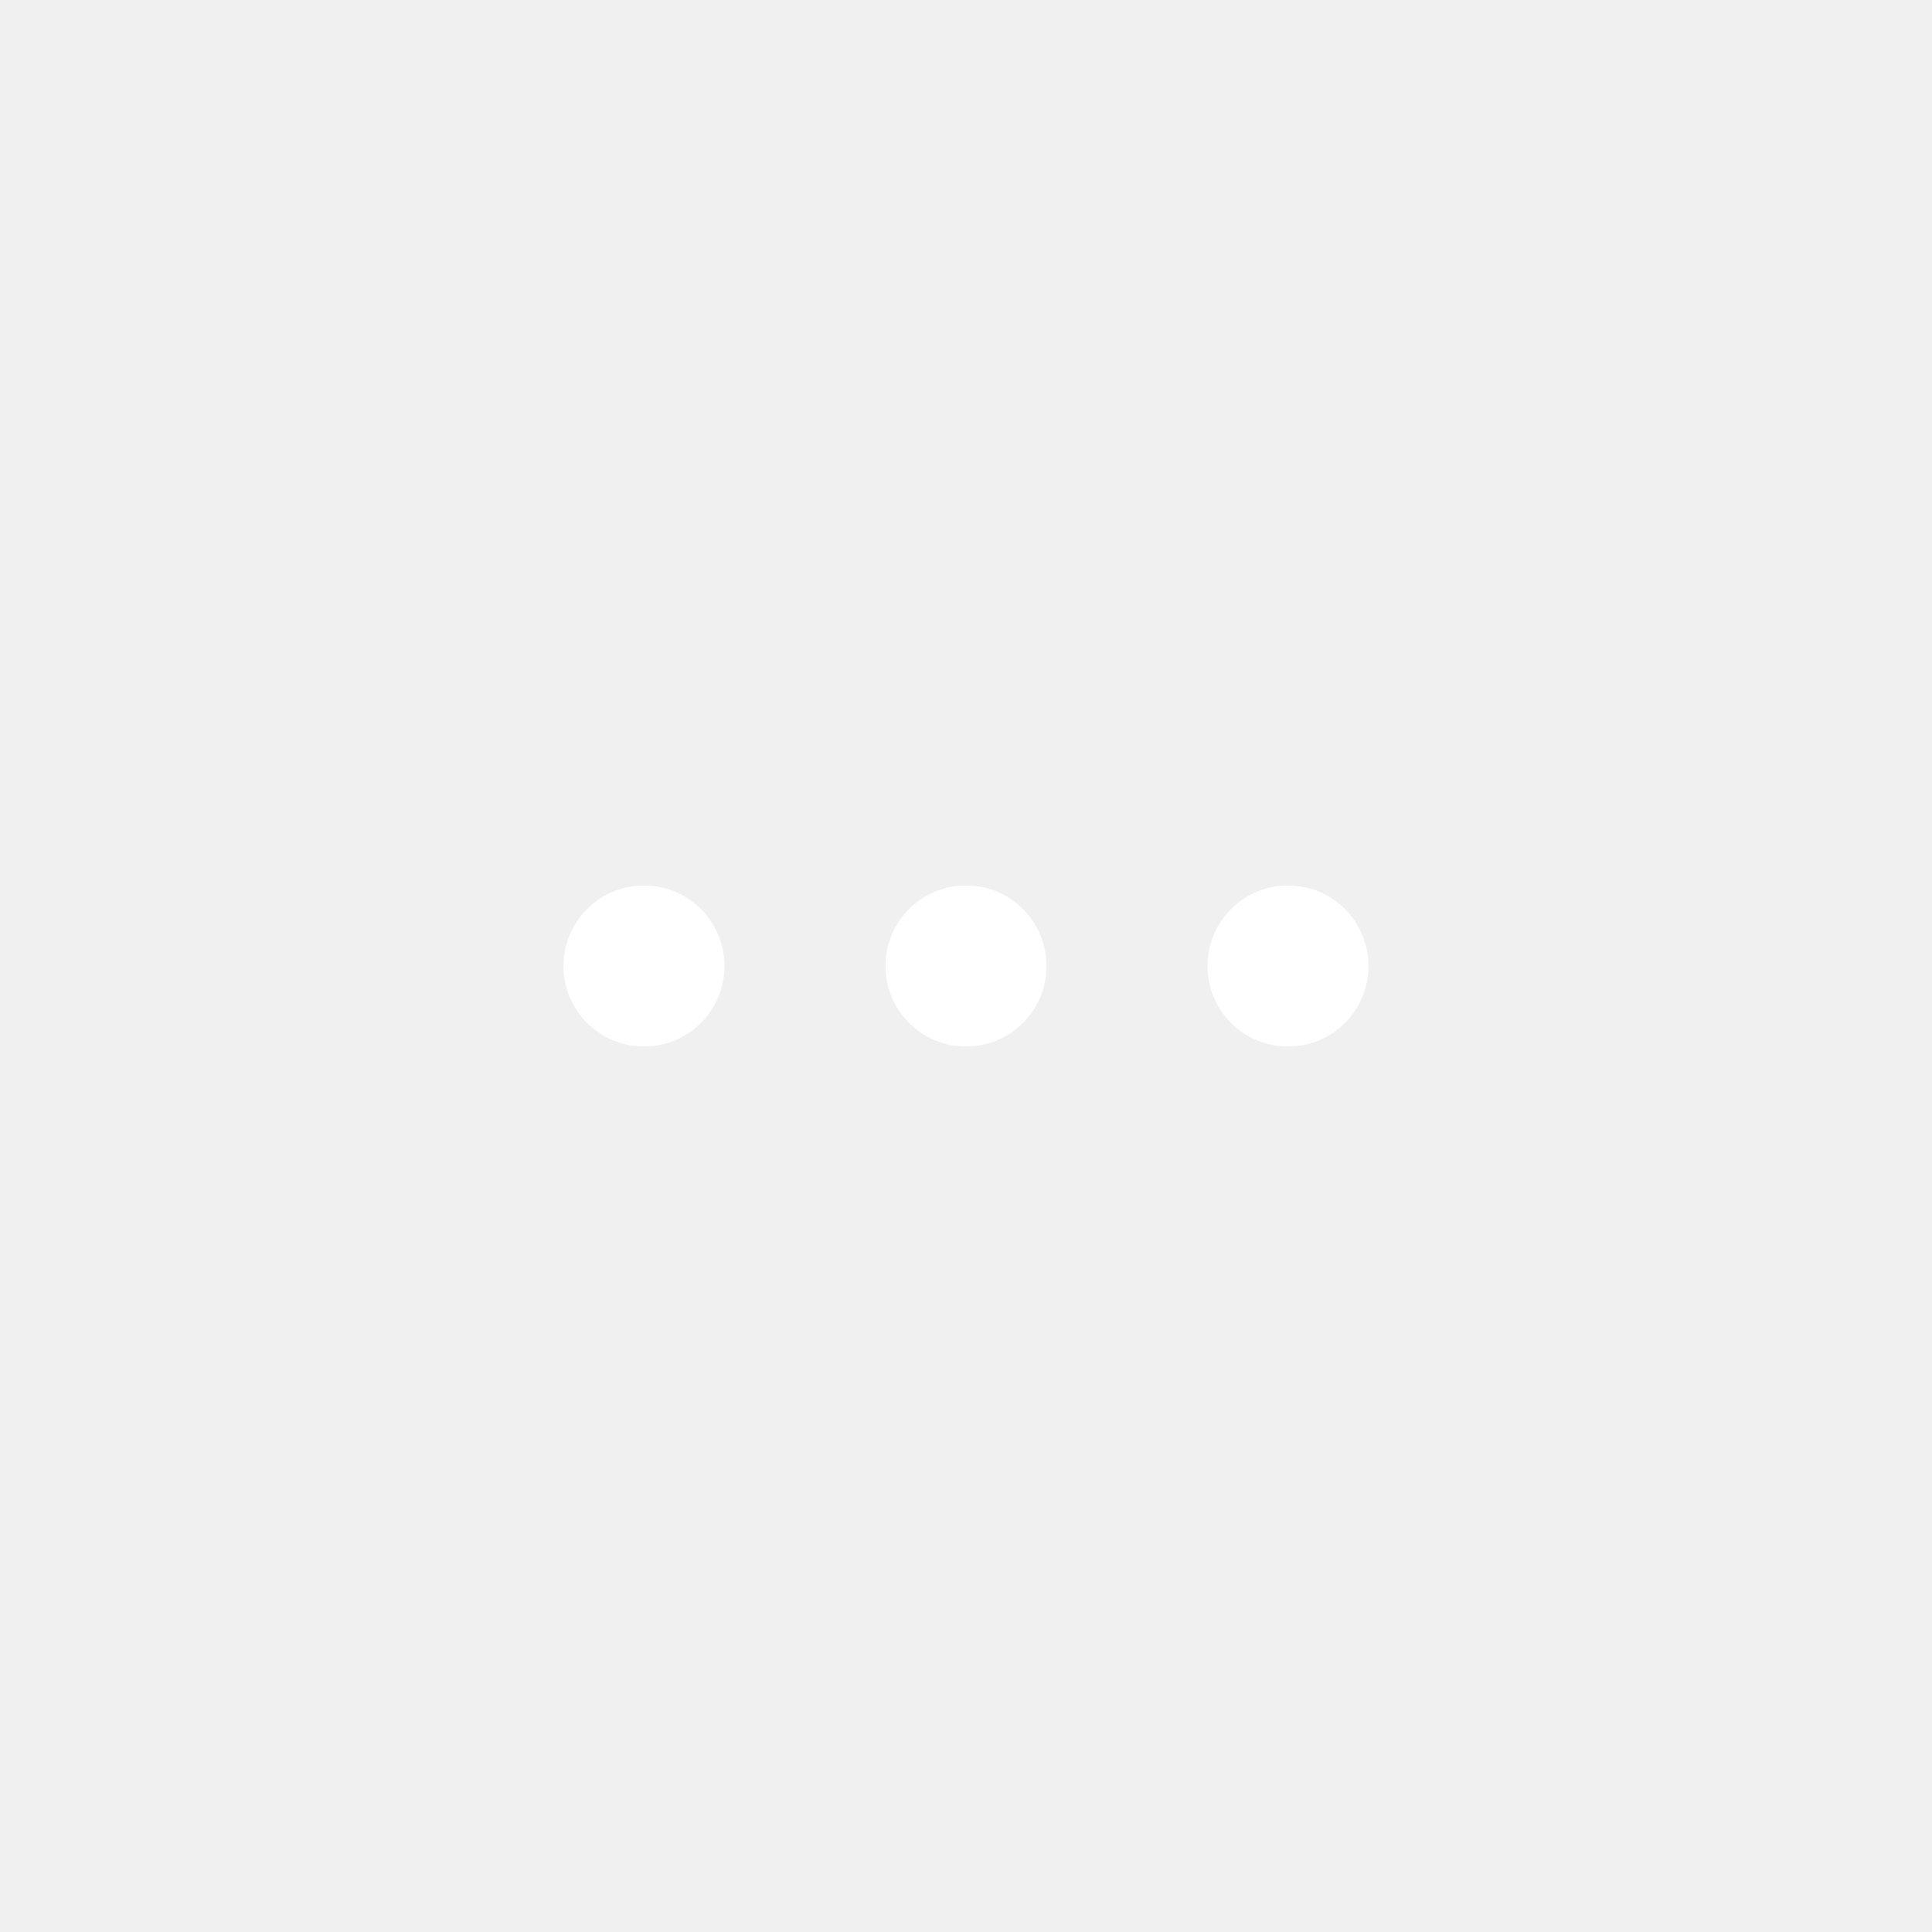
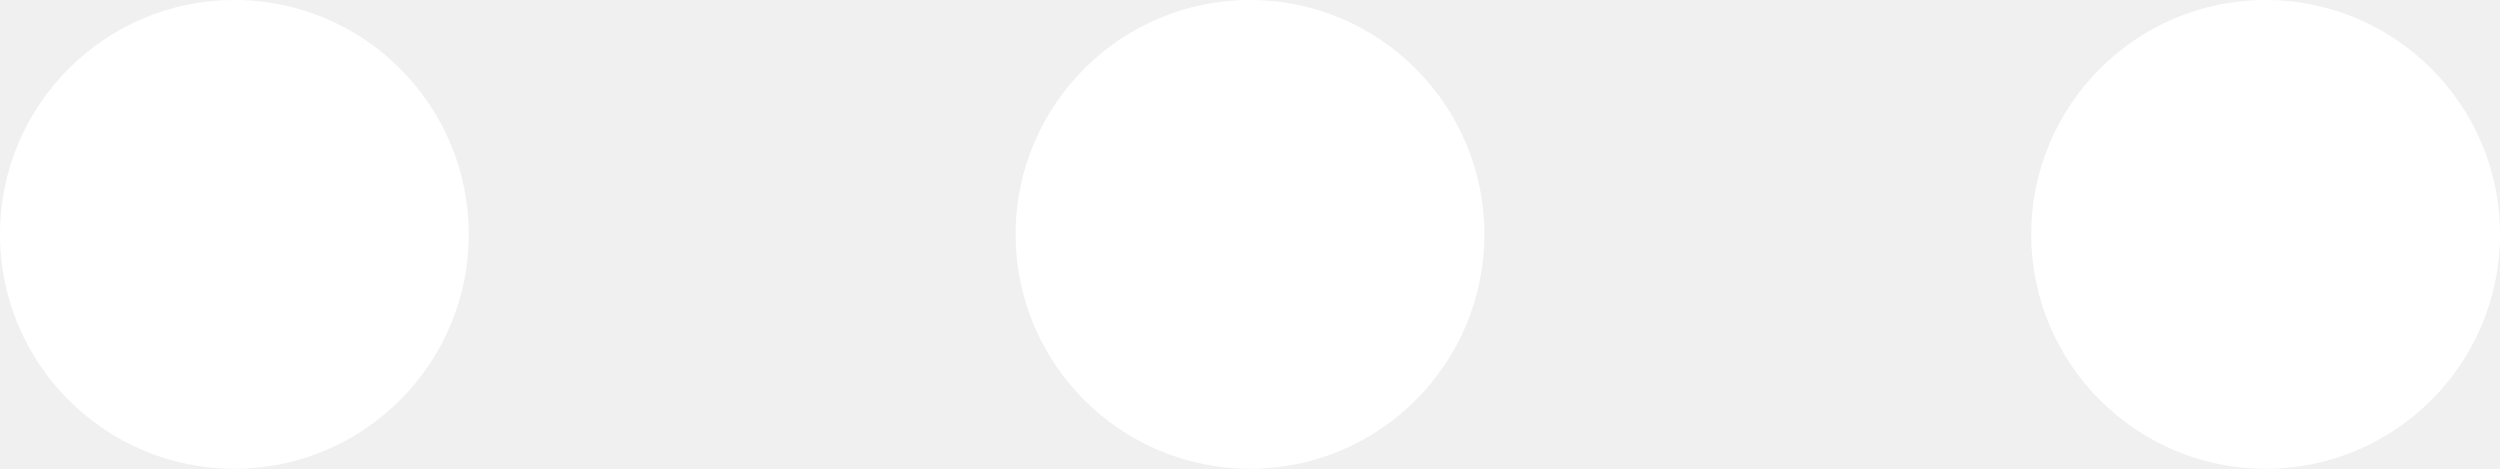
- <svg xmlns="http://www.w3.org/2000/svg" width="36" height="36" viewBox="0 0 36 36" fill="none">
-   <path d="M13.5 18C13.5 18.83 12.83 19.5 12 19.5C11.17 19.5 10.5 18.83 10.5 18C10.5 17.17 11.17 16.5 12 16.5C12.83 16.5 13.5 17.17 13.5 18ZM18 16.5C17.17 16.5 16.5 17.17 16.5 18C16.5 18.83 17.17 19.5 18 19.5C18.83 19.5 19.5 18.83 19.5 18C19.5 17.17 18.83 16.5 18 16.5ZM24 16.5C23.17 16.5 22.5 17.17 22.5 18C22.5 18.83 23.17 19.5 24 19.5C24.83 19.5 25.5 18.83 25.5 18C25.5 17.17 24.83 16.5 24 16.5Z" fill="white" />
+ <svg xmlns="http://www.w3.org/2000/svg" width="16" height="3" viewBox="0 0 16 3" fill="none">
+   <path d="M3 1.5C3 2.328 2.328 3 1.5 3C0.672 3 0 2.328 0 1.5C0 0.672 0.672 0 1.5 0C2.328 0 3 0.672 3 1.5Z" fill="white" />
+   <path d="M9.5 1.5C9.5 2.328 8.828 3 8 3C7.172 3 6.5 2.328 6.5 1.5C6.5 0.672 7.172 0 8 0C8.828 0 9.5 0.672 9.5 1.5Z" fill="white" />
+   <path d="M16 1.5C16 2.328 15.328 3 14.5 3C13.672 3 13 2.328 13 1.5C13 0.672 13.672 0 14.5 0C15.328 0 16 0.672 16 1.5Z" fill="white" />
</svg>
